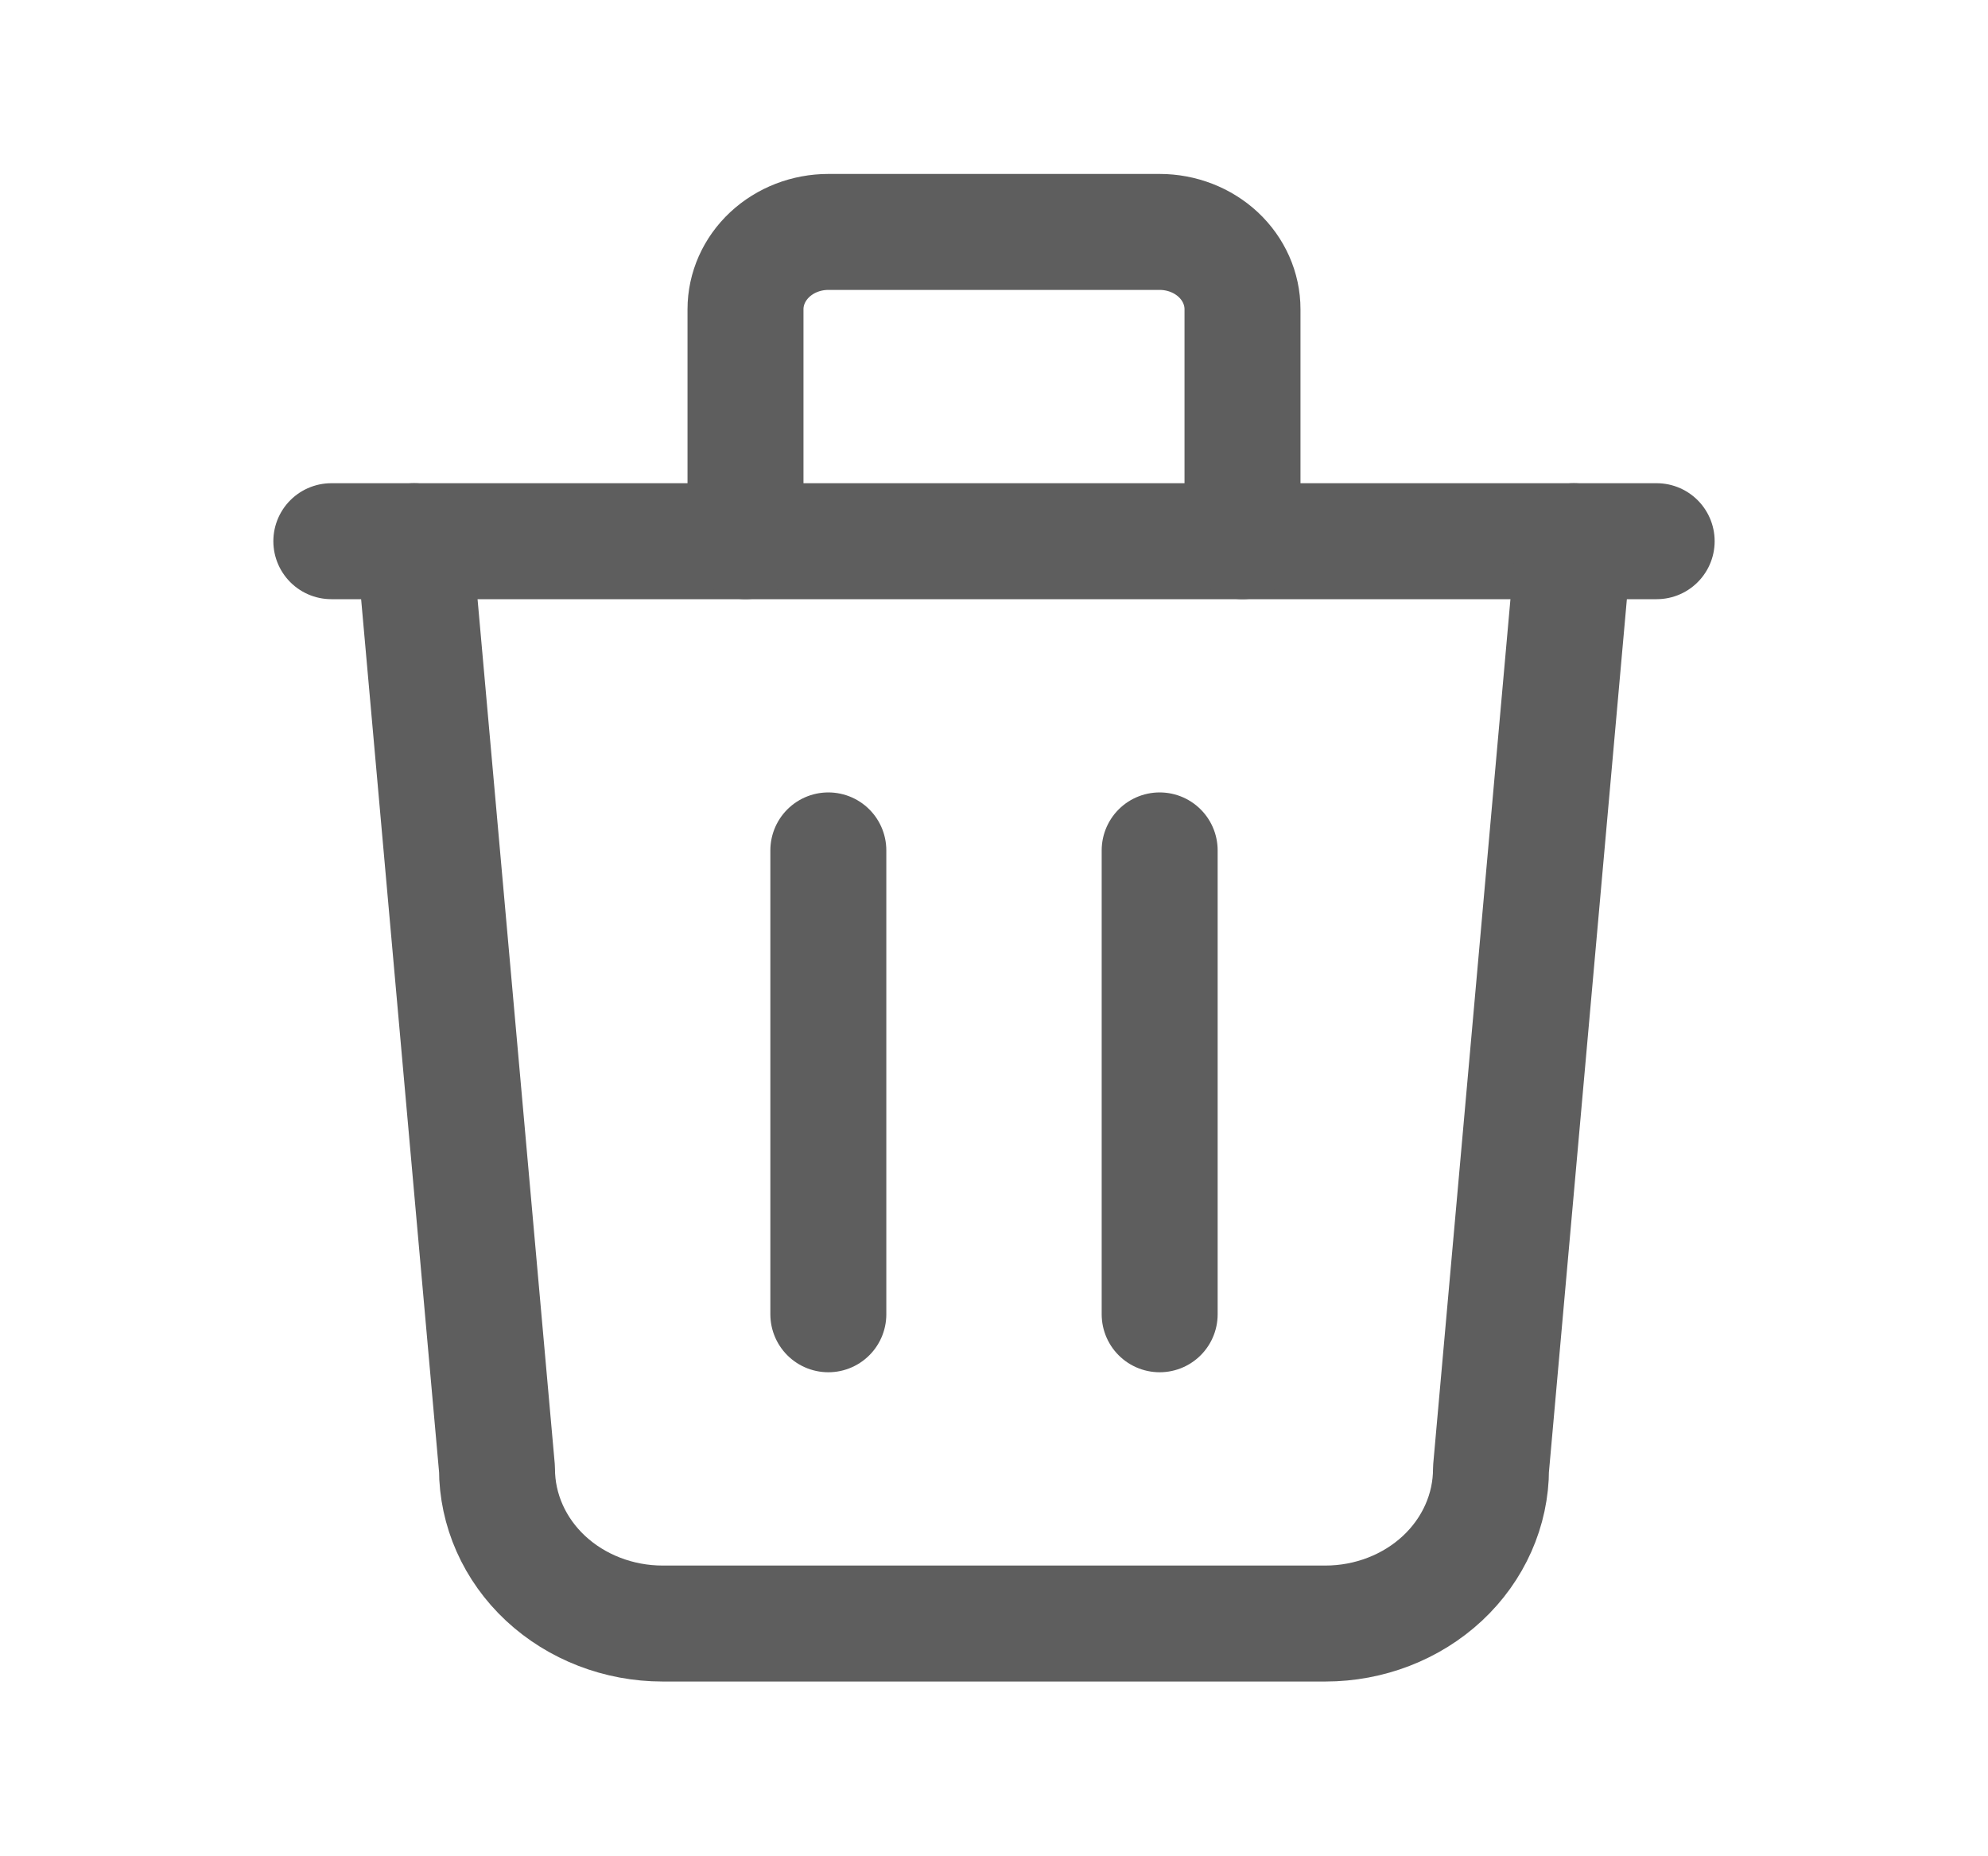
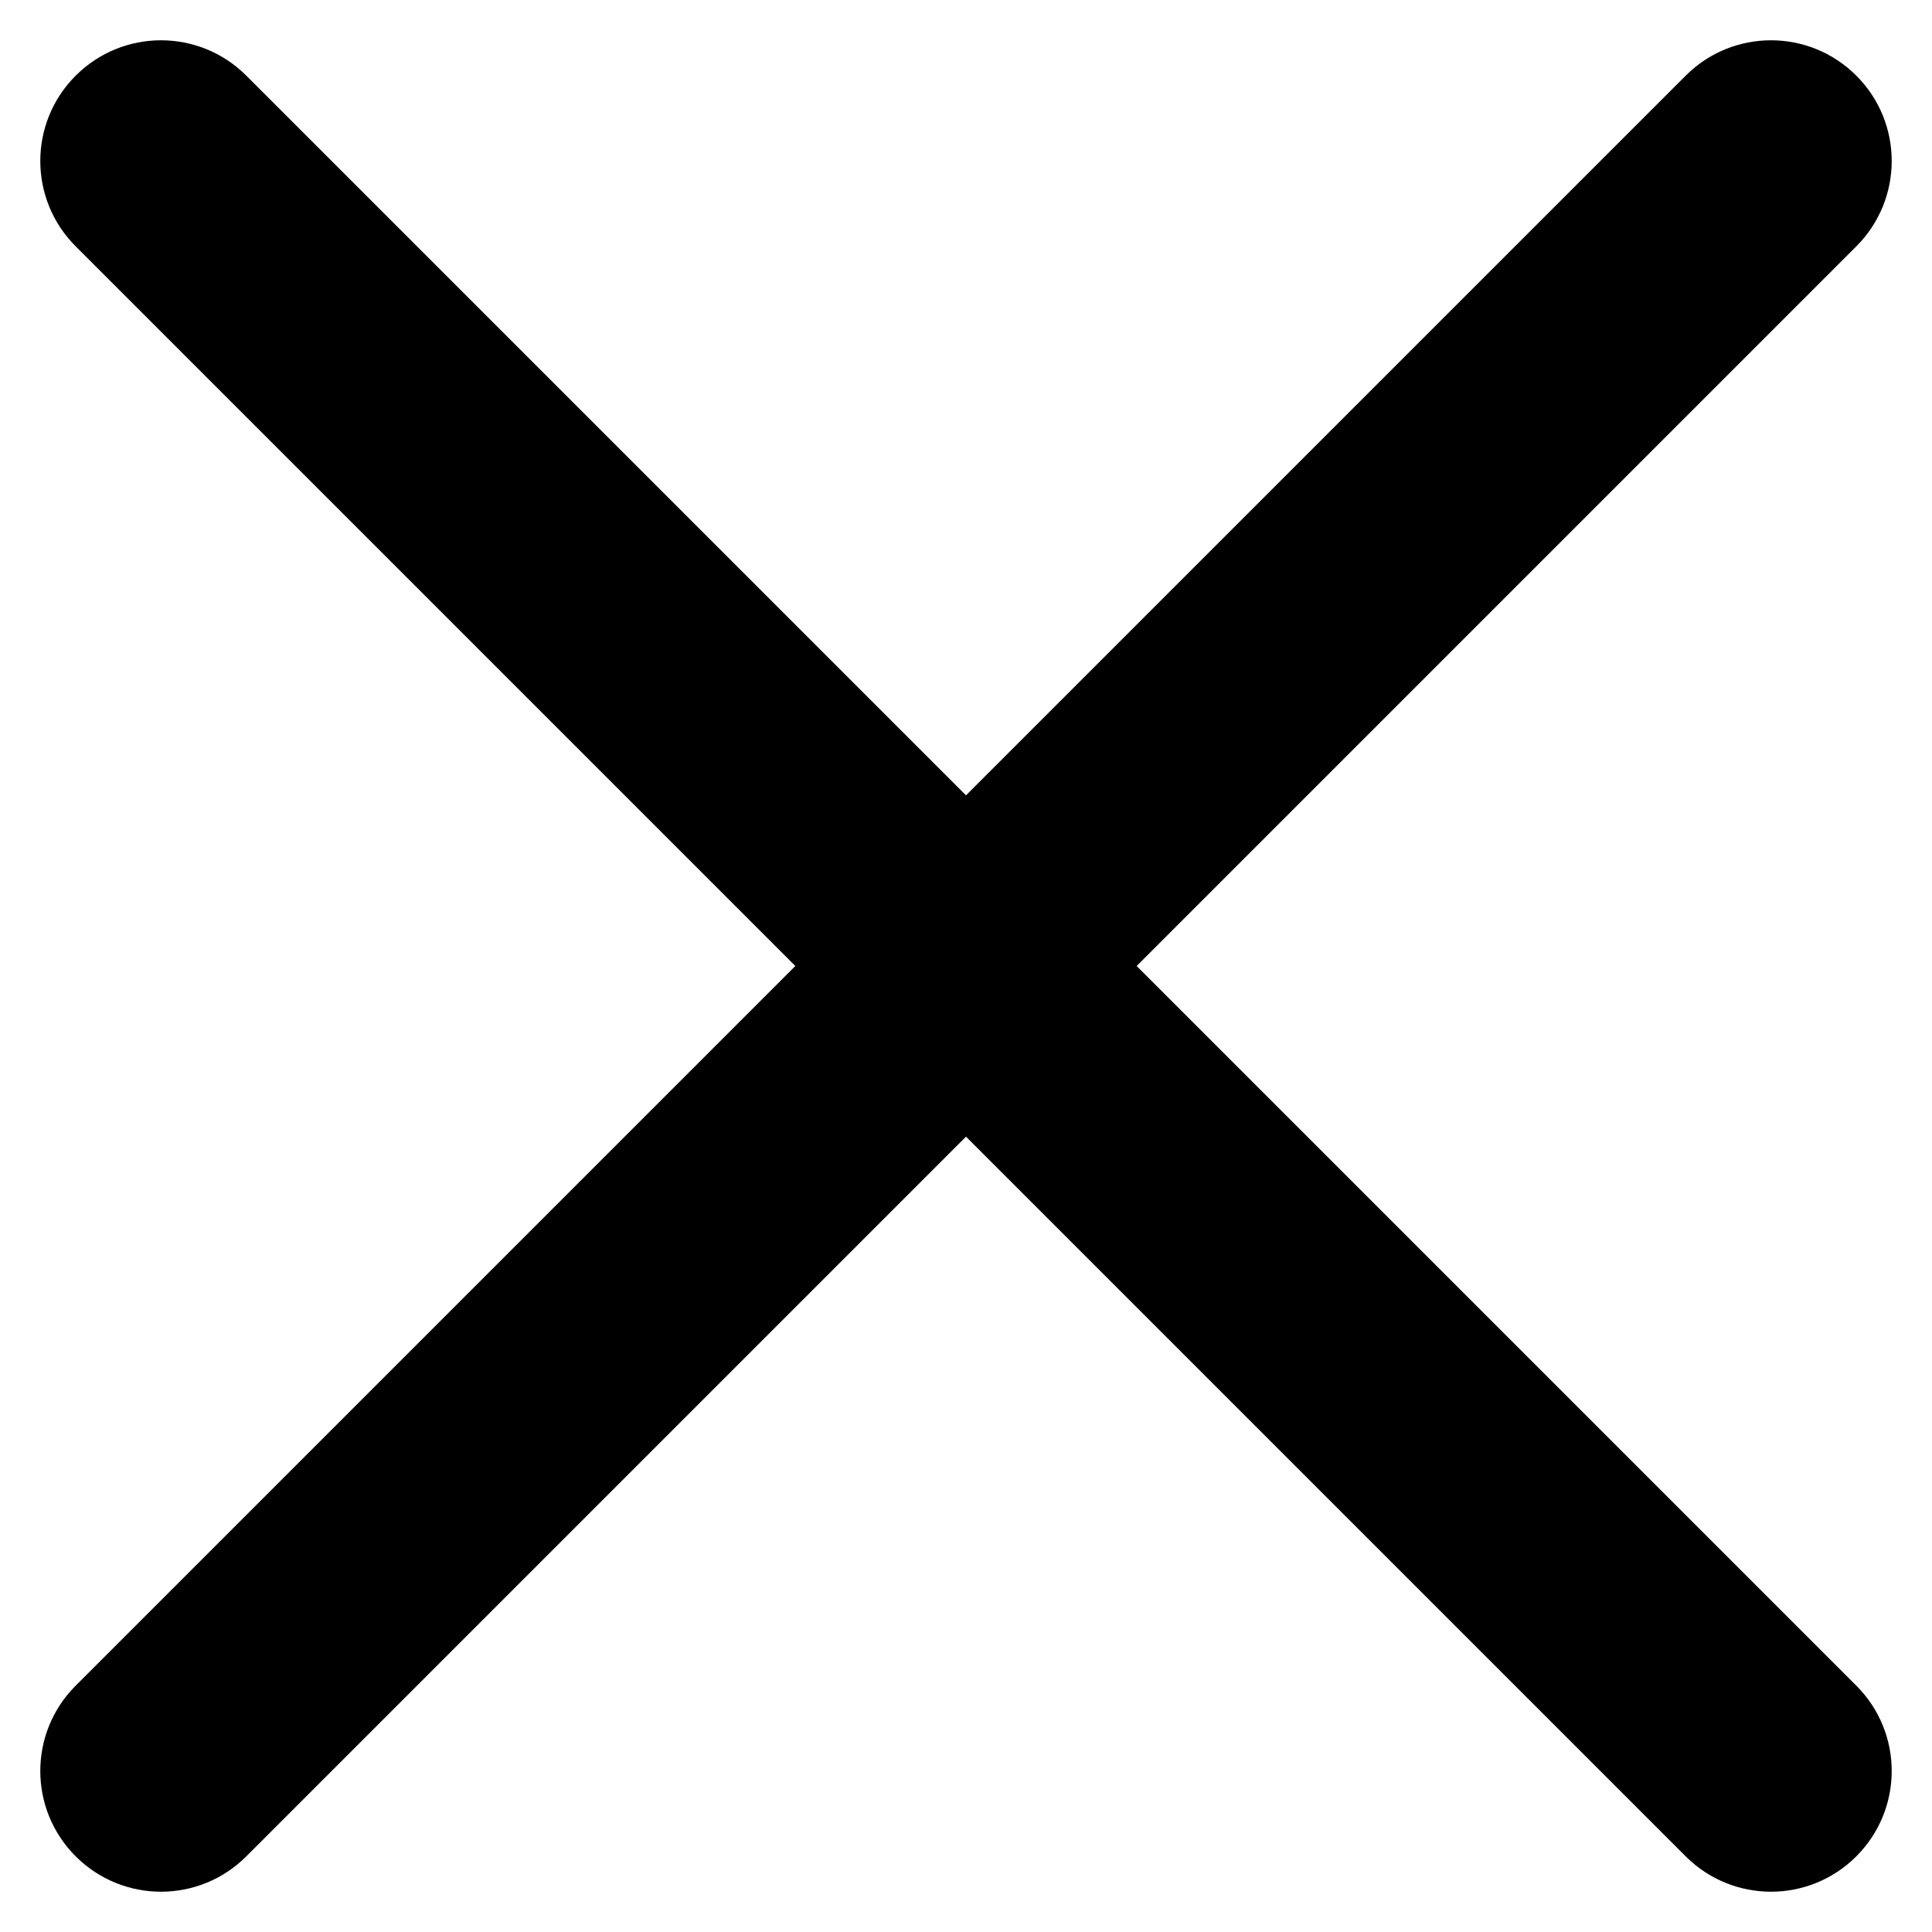
- <svg xmlns="http://www.w3.org/2000/svg" width="30" height="28" viewBox="0 0 30 28" fill="none">
-   <path d="M5 8.167H25" stroke="#5E5E5E" stroke-width="1.75" stroke-linecap="round" stroke-linejoin="round" />
-   <path d="M12.5 12.833V19.833" stroke="#5E5E5E" stroke-width="1.75" stroke-linecap="round" stroke-linejoin="round" />
-   <path d="M17.5 12.833V19.833" stroke="#5E5E5E" stroke-width="1.75" stroke-linecap="round" stroke-linejoin="round" />
-   <path d="M6.25 8.167L7.5 22.167C7.5 22.785 7.763 23.379 8.232 23.817C8.701 24.254 9.337 24.5 10 24.5H20C20.663 24.5 21.299 24.254 21.768 23.817C22.237 23.379 22.5 22.785 22.5 22.167L23.75 8.167" stroke="#5E5E5E" stroke-width="1.75" stroke-linecap="round" stroke-linejoin="round" />
-   <path d="M11.25 8.167V4.667C11.25 4.357 11.382 4.061 11.616 3.842C11.851 3.623 12.168 3.5 12.5 3.5H17.5C17.831 3.5 18.149 3.623 18.384 3.842C18.618 4.061 18.75 4.357 18.75 4.667V8.167" stroke="#5E5E5E" stroke-width="1.75" stroke-linecap="round" stroke-linejoin="round" />
+ <svg xmlns="http://www.w3.org/2000/svg" width="12" height="12" viewBox="0 0 12 12" fill="none">
+   <path d="M0.47 10.47C0.177 10.763 0.177 11.237 0.47 11.53C0.763 11.823 1.237 11.823 1.53 11.53L0.47 10.47ZM6.53 6.53C6.823 6.237 6.823 5.763 6.53 5.47C6.237 5.177 5.763 5.177 5.47 5.47L6.53 6.53ZM5.47 5.47C5.177 5.763 5.177 6.237 5.47 6.53C5.763 6.823 6.237 6.823 6.53 6.53L5.47 5.47ZM11.53 1.53C11.823 1.237 11.823 0.763 11.53 0.47C11.237 0.177 10.763 0.177 10.47 0.47L11.53 1.53ZM6.53 5.47C6.237 5.177 5.763 5.177 5.47 5.47C5.177 5.763 5.177 6.237 5.47 6.53L6.53 5.47ZM10.47 11.53C10.763 11.823 11.237 11.823 11.53 11.53C11.823 11.237 11.823 10.763 11.53 10.47L10.47 11.53ZM5.47 6.53C5.763 6.823 6.237 6.823 6.53 6.53C6.823 6.237 6.823 5.763 6.53 5.47L5.47 6.53ZM1.53 0.47C1.237 0.177 0.763 0.177 0.47 0.47C0.177 0.763 0.177 1.237 0.47 1.53L1.53 0.47ZM1.53 11.53L6.53 6.53L5.47 5.47L0.47 10.47L1.53 11.53ZM6.53 6.53L11.53 1.53L10.47 0.47L5.47 5.47L6.53 6.53ZM5.47 6.53L10.47 11.53L11.53 10.47L6.53 5.47L5.47 6.53ZM6.53 5.47L1.53 0.47L0.47 1.53L5.47 6.53L6.53 5.47Z" fill="black" />
</svg>
